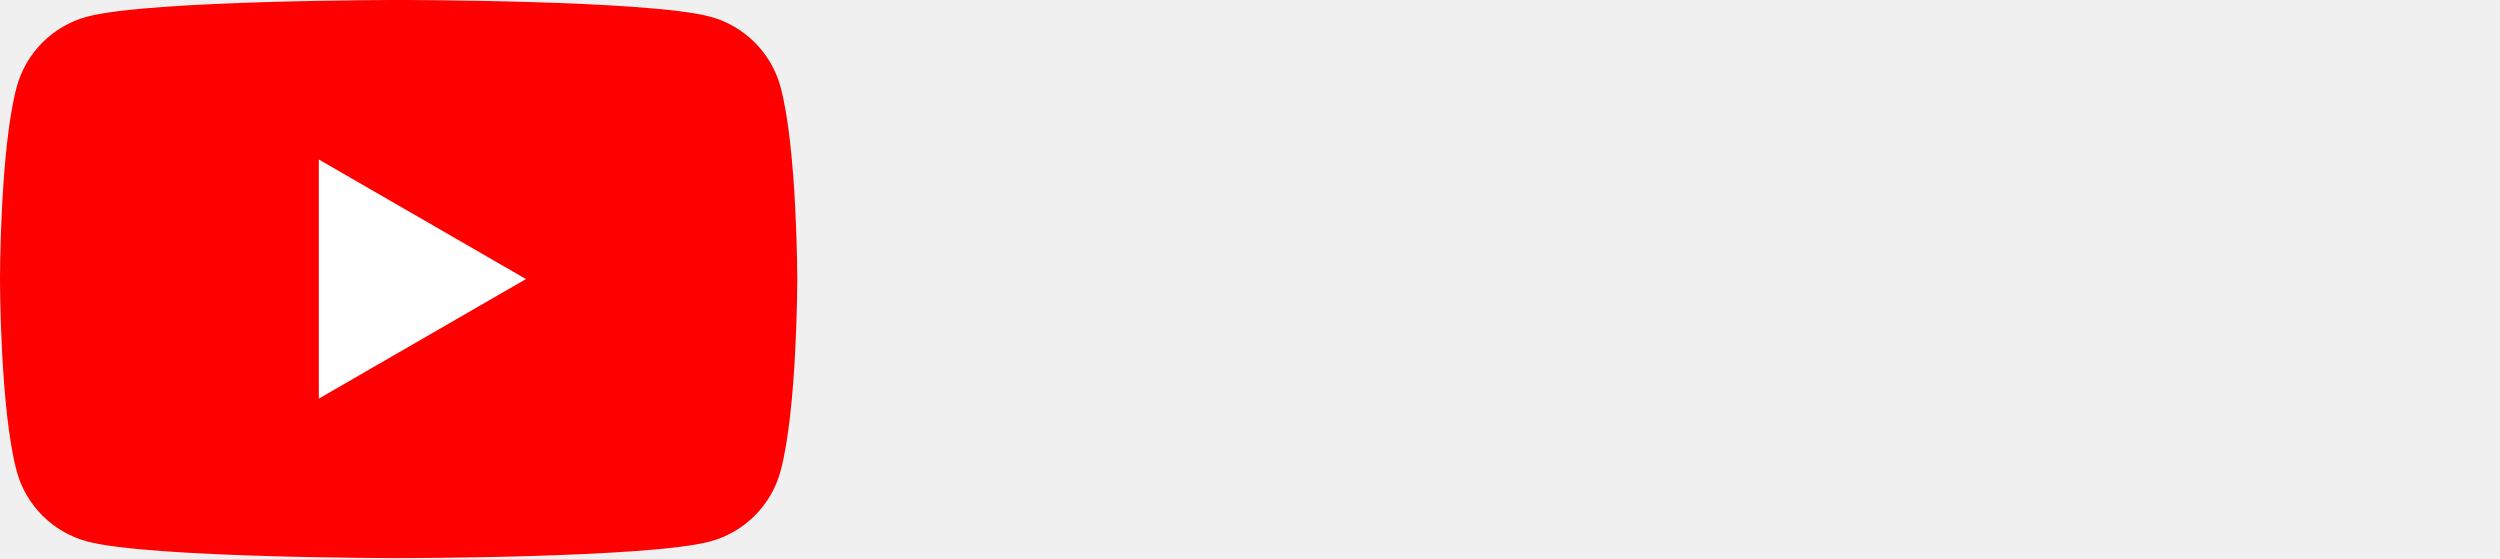
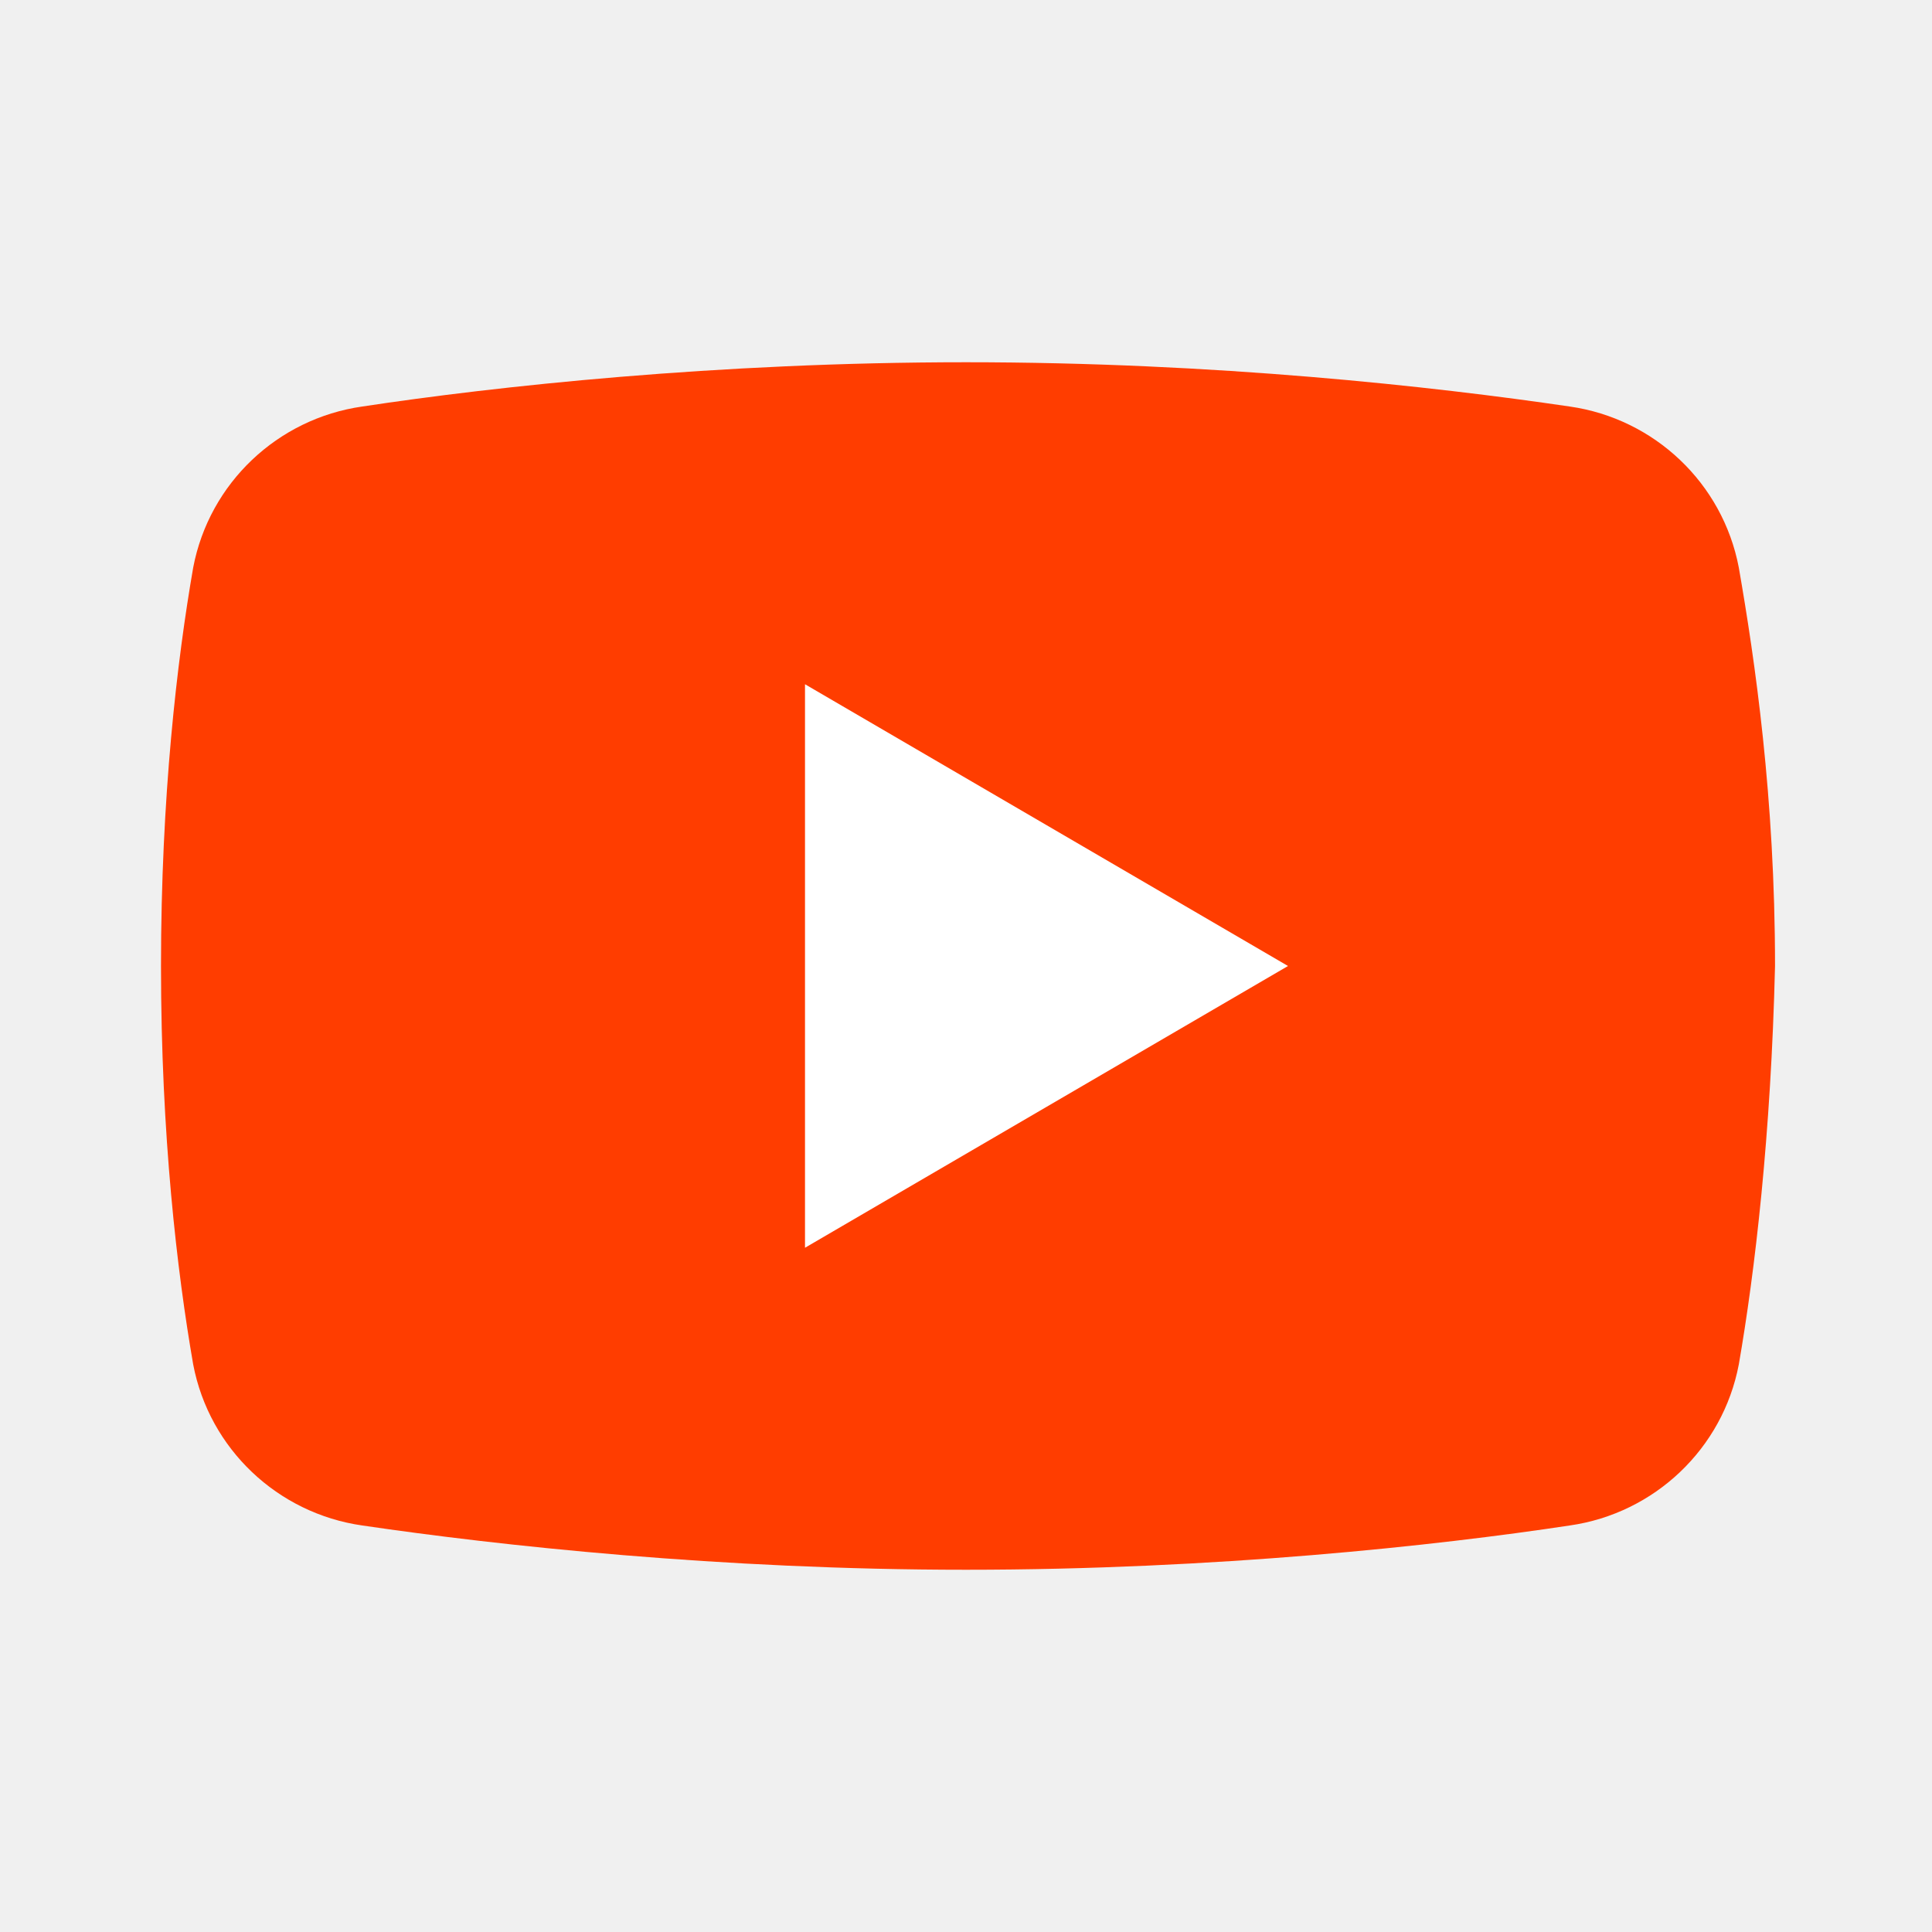
- <svg xmlns="http://www.w3.org/2000/svg" viewBox="409.289 277.787 512 114.301" width="512" height="114.301">
-   <g viewBox="0 0 90 20" preserveAspectRatio="xMidYMid meet" class="style-scope yt-icon" transform="matrix(5.715038, 0, 0, 5.715038, 409.2888, 277.7872)">
-     <g class="style-scope yt-icon">
-       <path d="M27.973 3.123C27.643 1.893 26.677 0.927 25.447 0.597C23.22 2.24288e-07 14.285 0 14.285 0C14.285 0 5.35 2.24288e-07 3.123 0.597C1.893 0.927 0.927 1.893 0.597 3.123C2.24288e-07 5.35 0 10 0 10C0 10 2.24288e-07 14.65 0.597 16.877C0.927 18.107 1.893 19.073 3.123 19.403C5.35 20 14.285 20 14.285 20C14.285 20 23.22 20 25.447 19.403C26.677 19.073 27.643 18.107 27.973 16.877C28.57 14.65 28.57 10 28.57 10C28.57 10 28.568 5.35 27.973 3.123Z" class="style-scope yt-icon" fill="#FF0000" />
-       <path d="M11.425 14.285L18.848 10L11.425 5.715V14.285Z" class="style-scope yt-icon" fill="white" />
-     </g>
-   </g>
+ <svg xmlns="http://www.w3.org/2000/svg" viewBox="0 0 48 48" width="144px" height="144px">
+   <path fill="#FF3D00" d="M43.2,33.9c-0.4,2.1-2.1,3.7-4.2,4c-3.3,0.5-8.8,1.1-15,1.1c-6.1,0-11.6-0.6-15-1.1c-2.1-0.3-3.8-1.9-4.2-4C4.4,31.6,4,28.2,4,24c0-4.2,0.4-7.6,0.8-9.9c0.4-2.1,2.1-3.7,4.2-4C12.3,9.6,17.8,9,24,9c6.2,0,11.6,0.6,15,1.1c2.1,0.3,3.8,1.9,4.2,4c0.4,2.3,0.9,5.7,0.9,9.9C44,28.2,43.6,31.6,43.2,33.9z" />
+   <path fill="#FFF" d="M20 31L20 17 32 24z" />
</svg>
